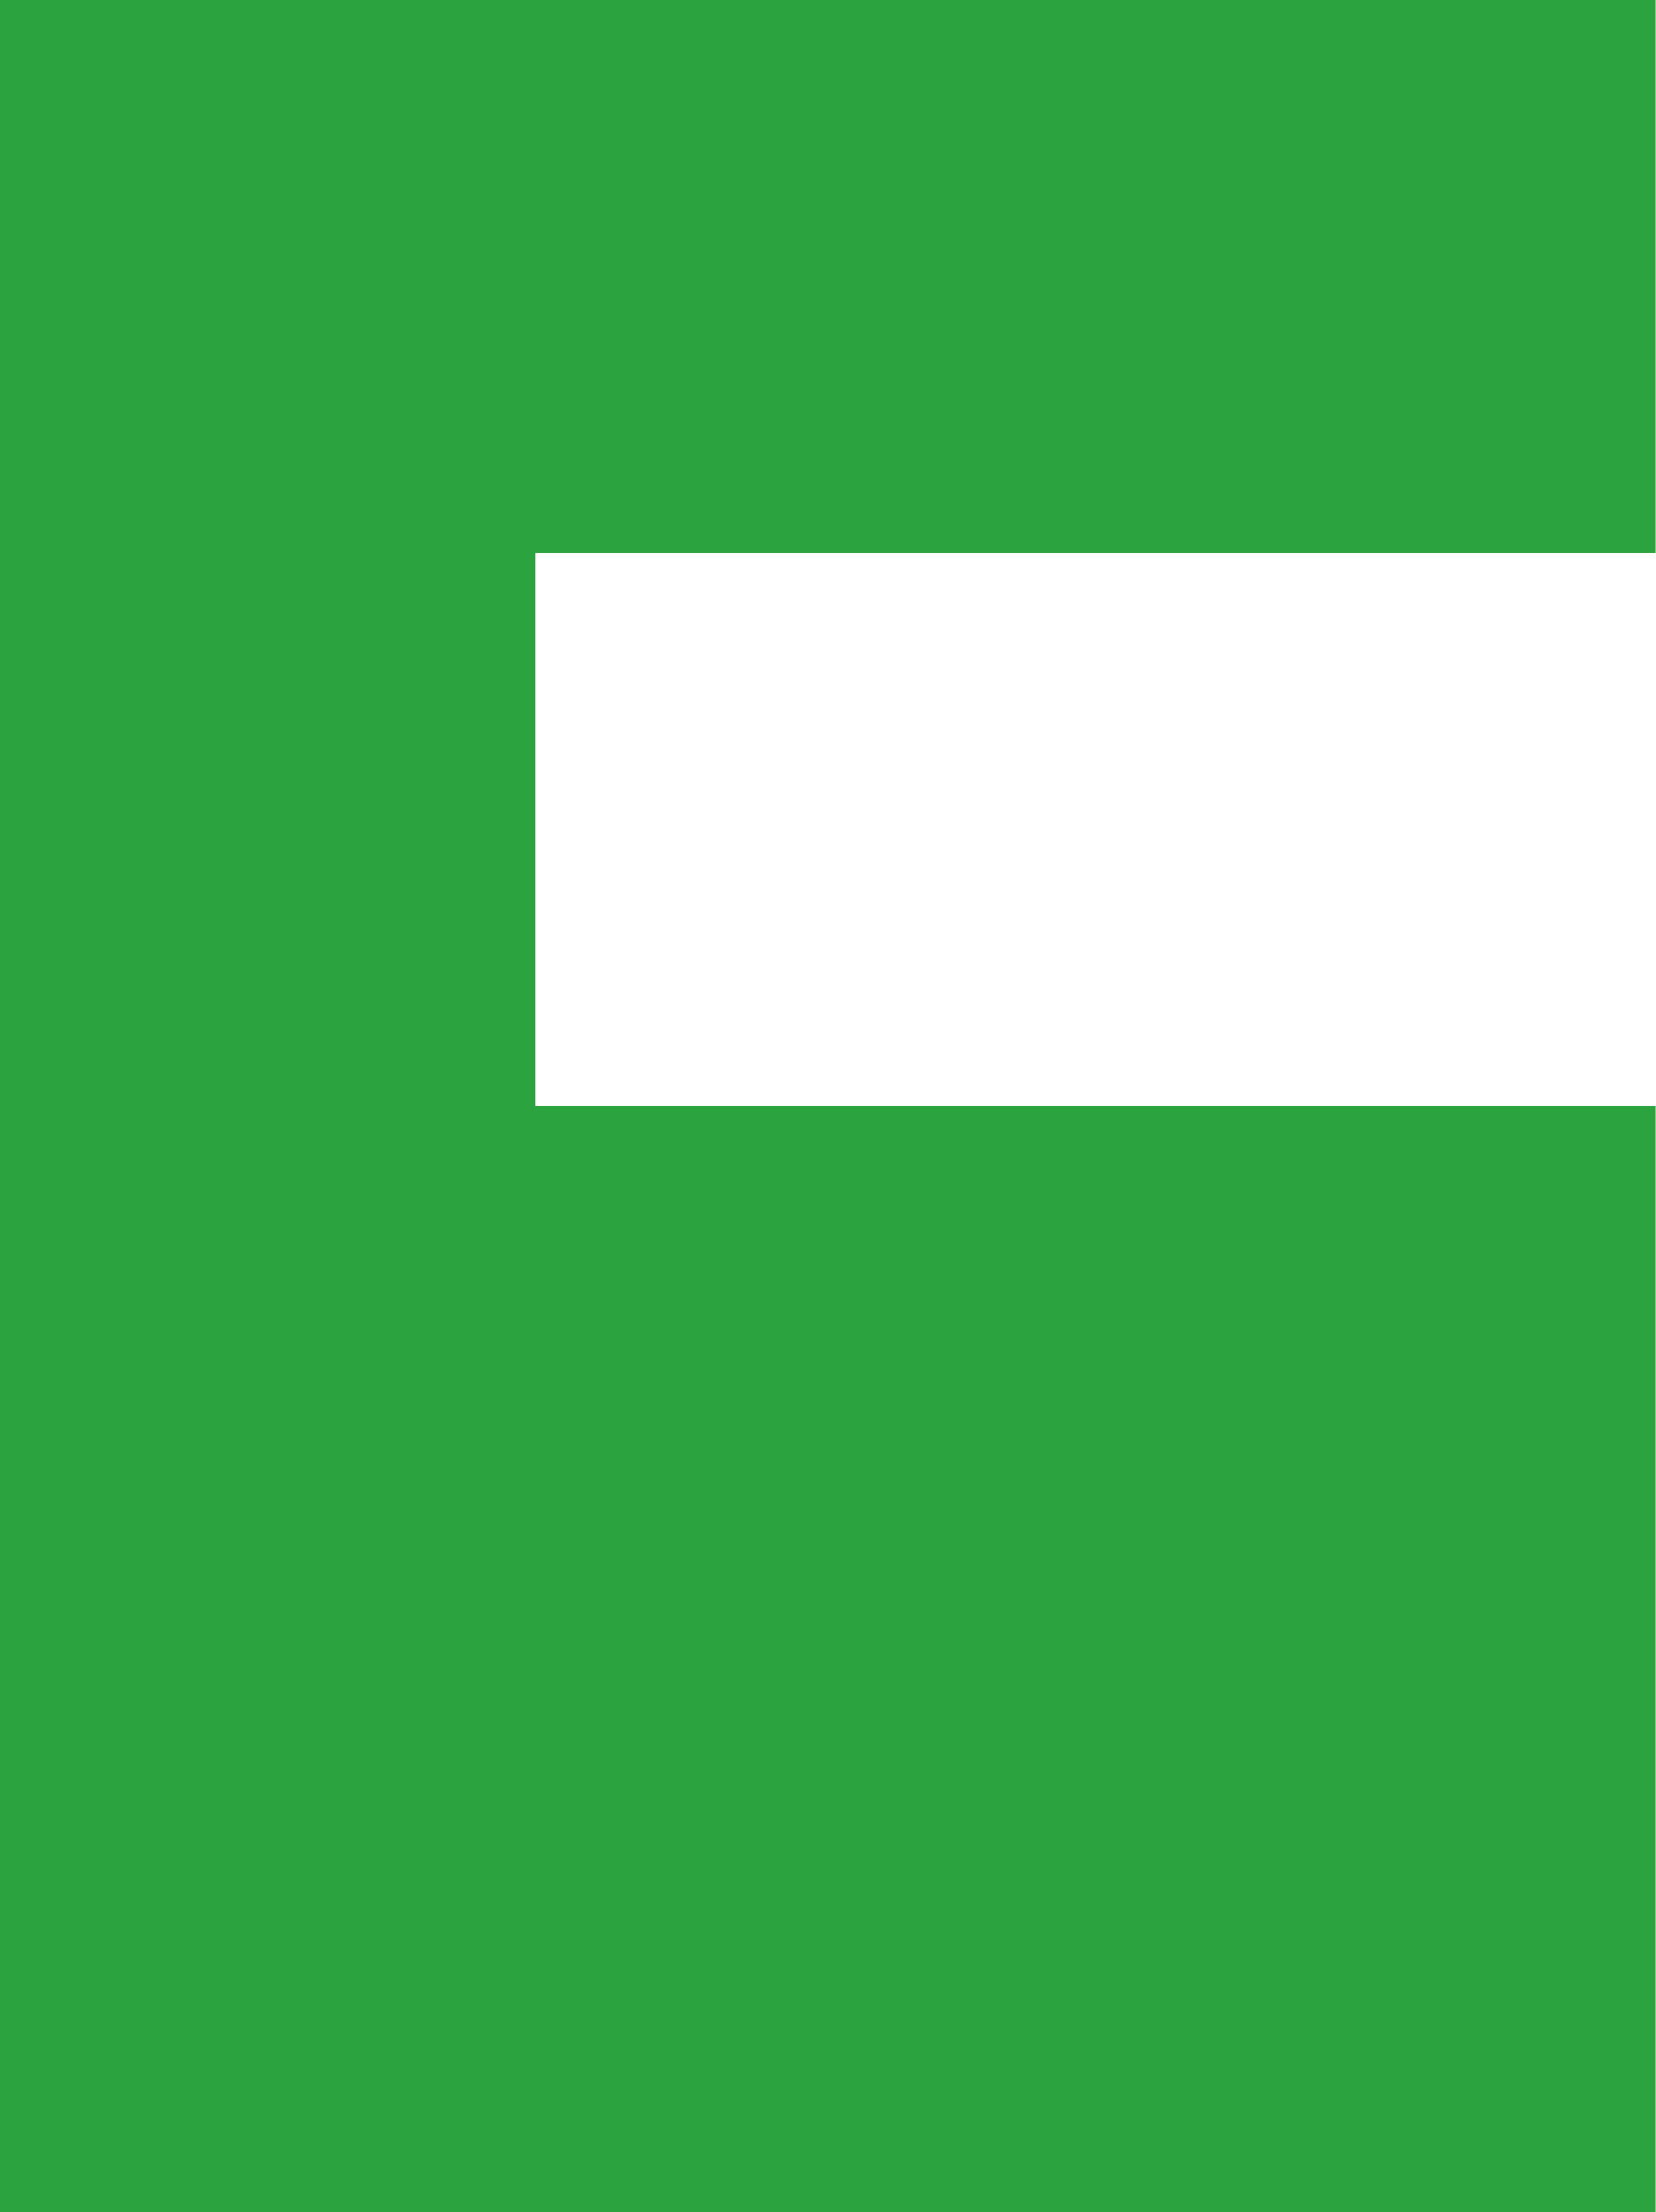
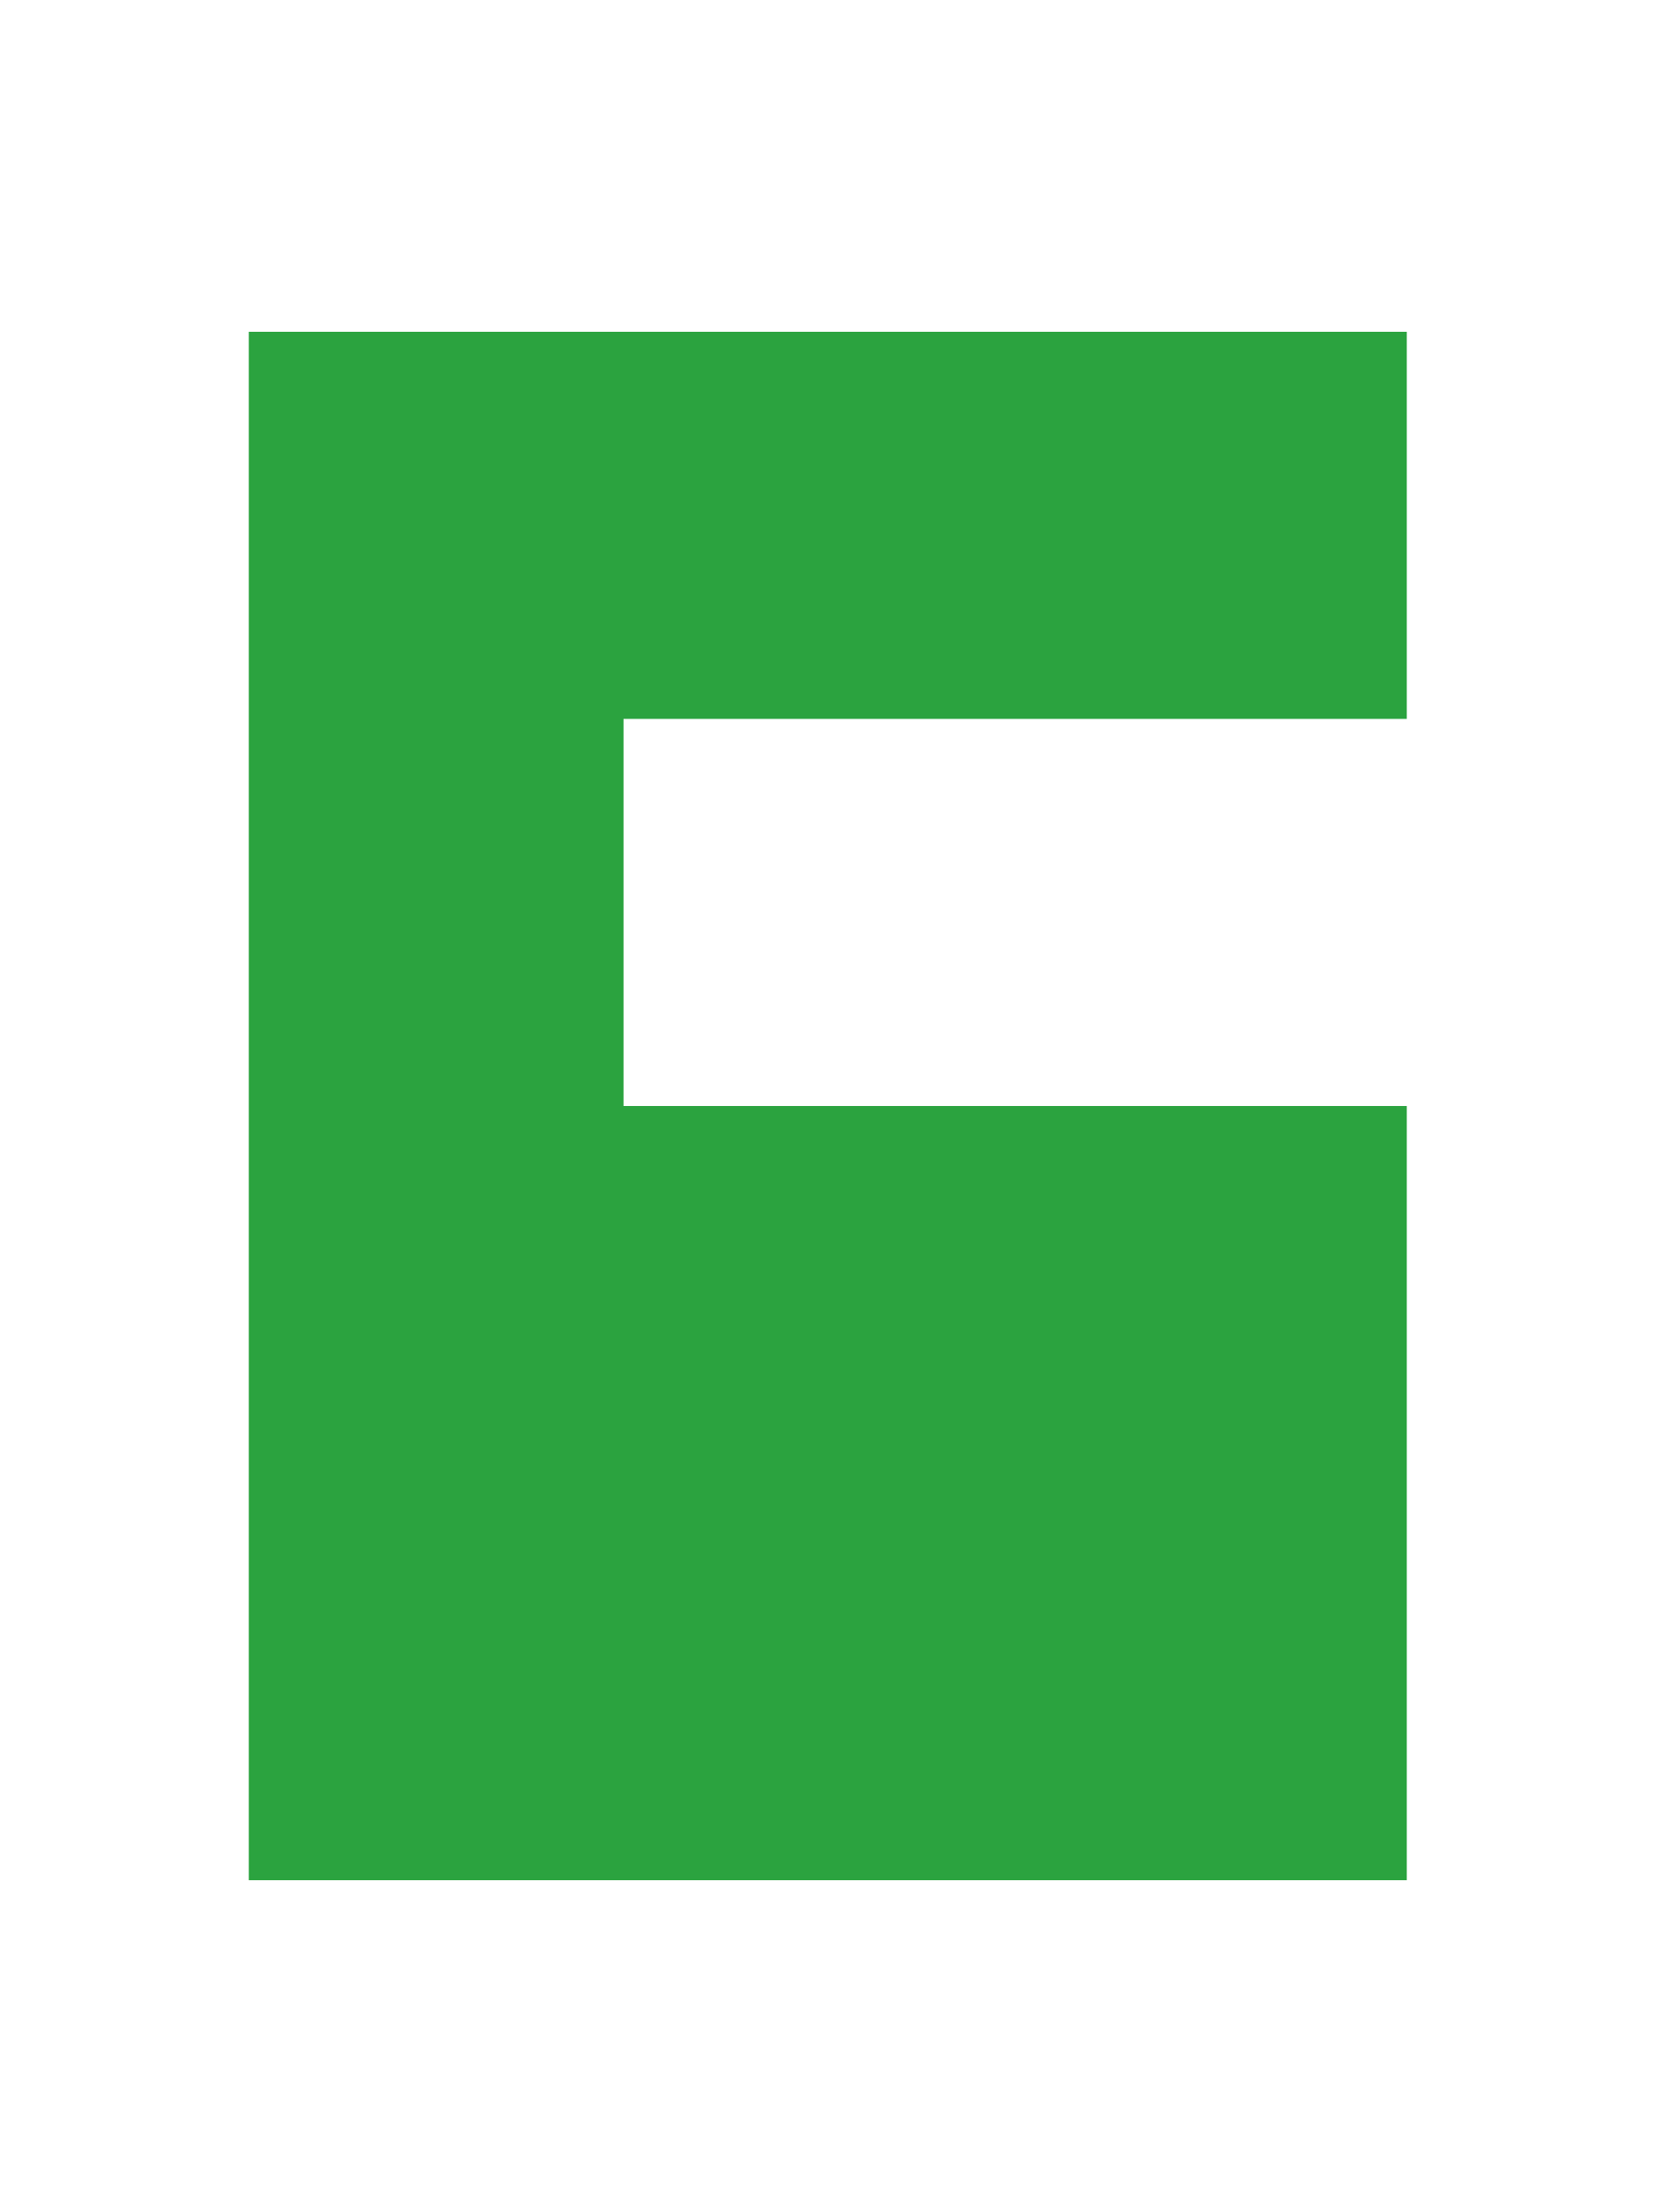
- <svg xmlns="http://www.w3.org/2000/svg" id="Capa_2" viewBox="0 0 53.9 72">
-   <defs>
-     <style>.cls-1{fill:#2ba33f;}</style>
-   </defs>
+ <svg xmlns="http://www.w3.org/2000/svg" version="1.1" id="Capa_2_00000000919731241937579870000003748595996004758663_" x="0px" y="0px" viewBox="0 0 53.9 72" style="enable-background:new 0 0 53.9 72;" xml:space="preserve">
+   <style type="text/css">
+ 	.st0{fill:#2BA33F;}
+ </style>
  <g id="Capa_1-2">
-     <polygon class="cls-1" points="17.43 18 17.43 36 53.9 36 53.9 72 0 72 0 0 53.9 0 53.9 18 17.43 18" />
+     <polygon class="st0" points="20.3,23.4 20.3,36 45.8,36 45.8,61.2 8.1,61.2 8.1,10.8 45.8,10.8 45.8,23.4  " />
  </g>
</svg>
